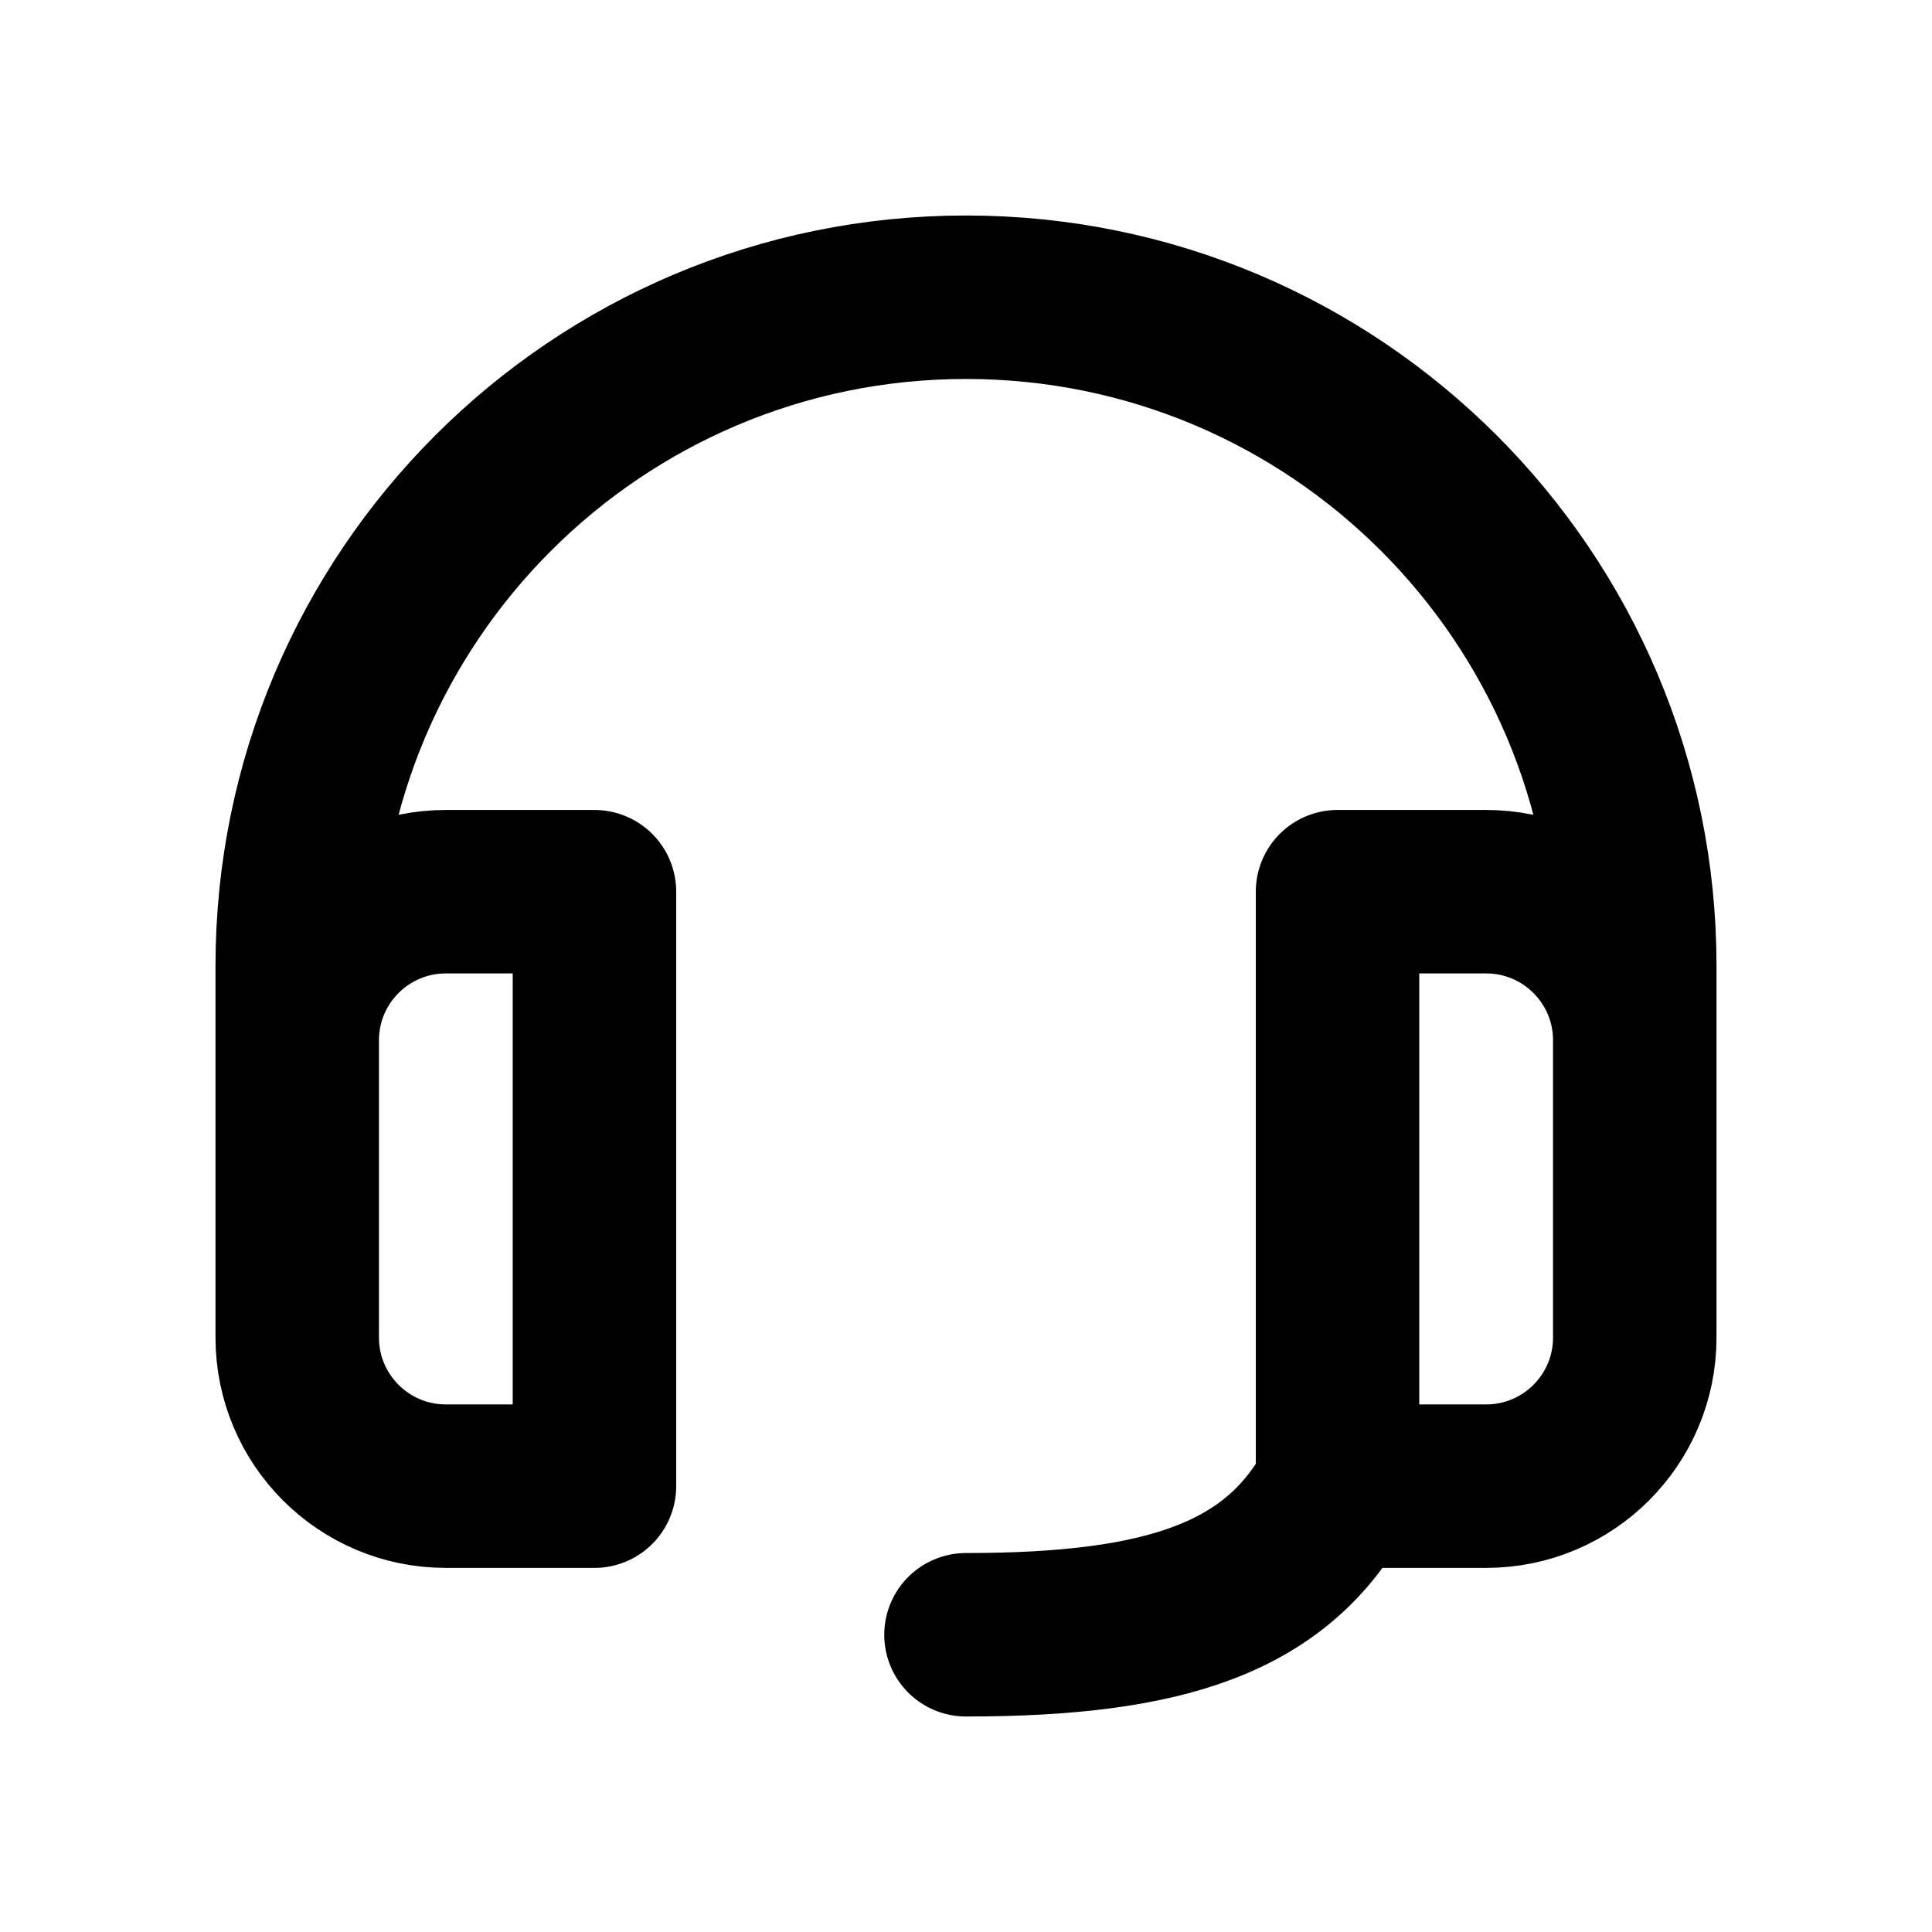
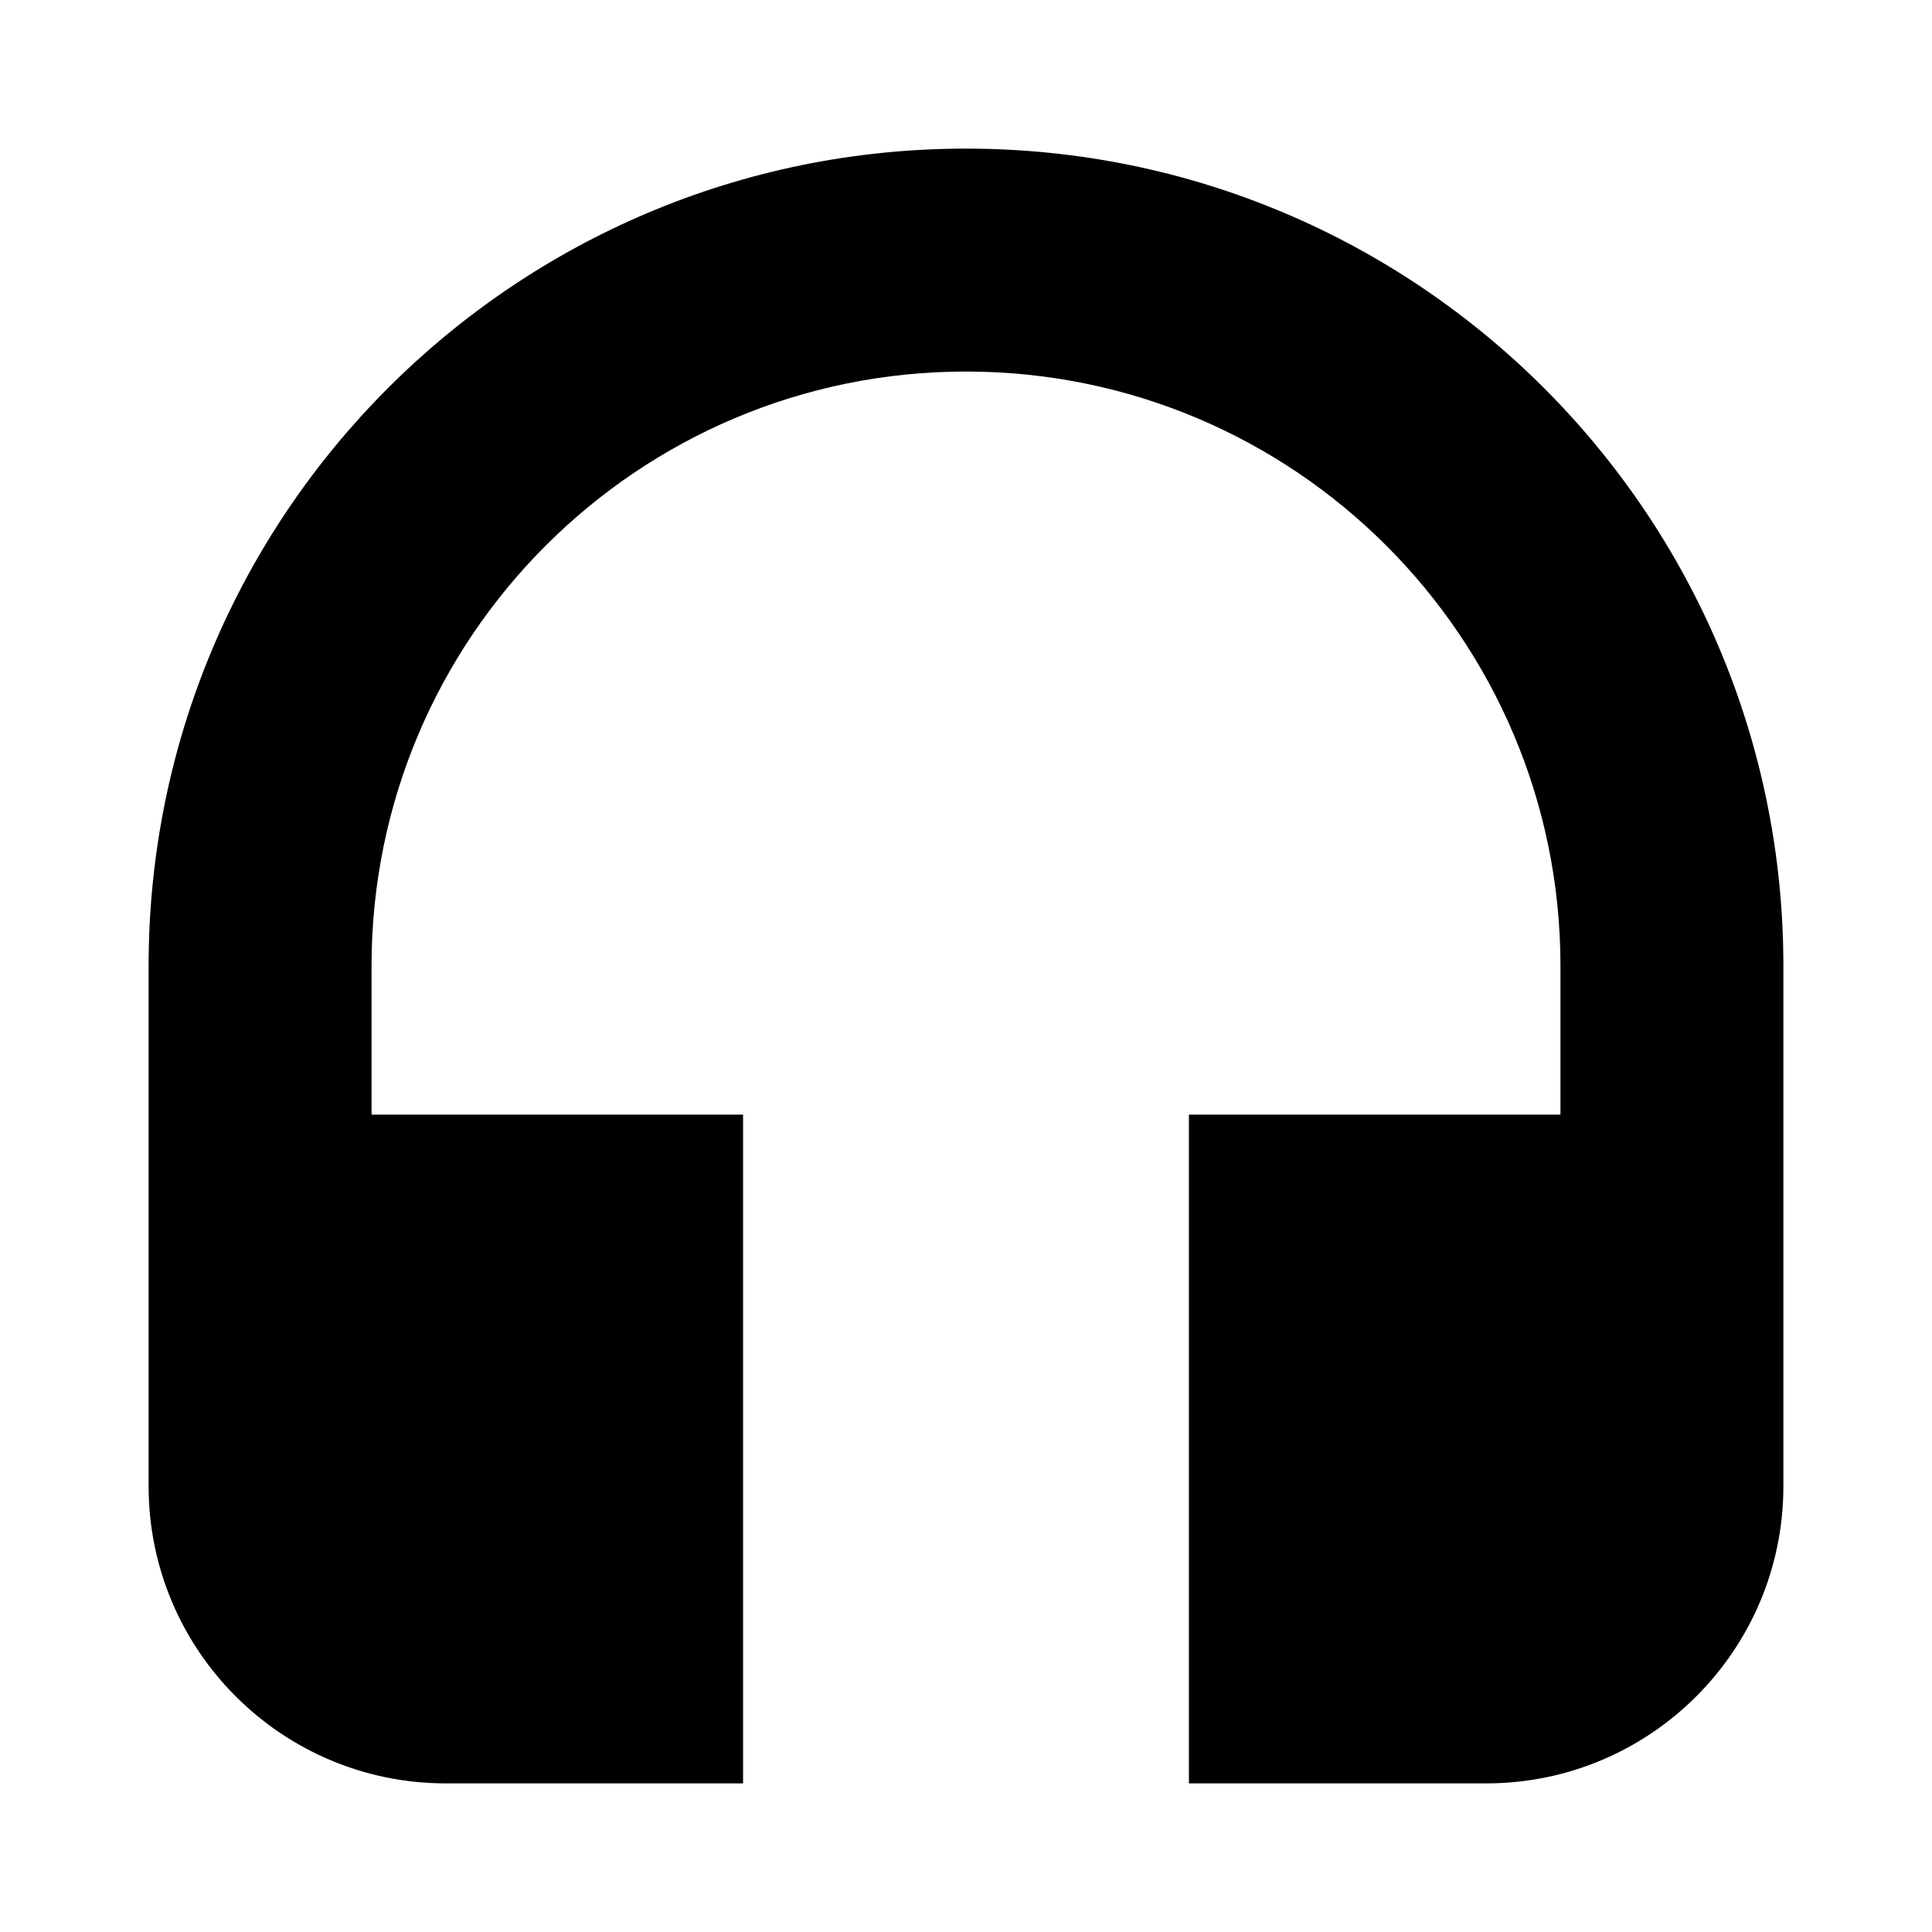
- <svg xmlns="http://www.w3.org/2000/svg" width="26" height="26" viewBox="0 0 26 26" fill="none">
-   <path d="M4 13a9 9 0 0 1 18 0v5a2 2 0 0 1-2 2h-2v-8h2a2 2 0 0 1 2 2M4 13v5a2 2 0 0 0 2 2h2v-8H6a2 2 0 0 0-2 2M18 20c-.8 1.5-2.3 2-5 2" stroke="#000" stroke-width="2.2" stroke-linecap="round" stroke-linejoin="round" />
+ <svg xmlns="http://www.w3.org/2000/svg" width="26" height="26" viewBox="0 0 26 26">
+   <path d="M13 2a11 11 0 0 1 11 11v7a4 4 0 0 1-4 4h-4v-9h5v-2a8 8 0 0 0-16 0v2h5v9H6a4 4 0 0 1-4-4v-7A11 11 0 0 1 13 2Z" />
</svg>
